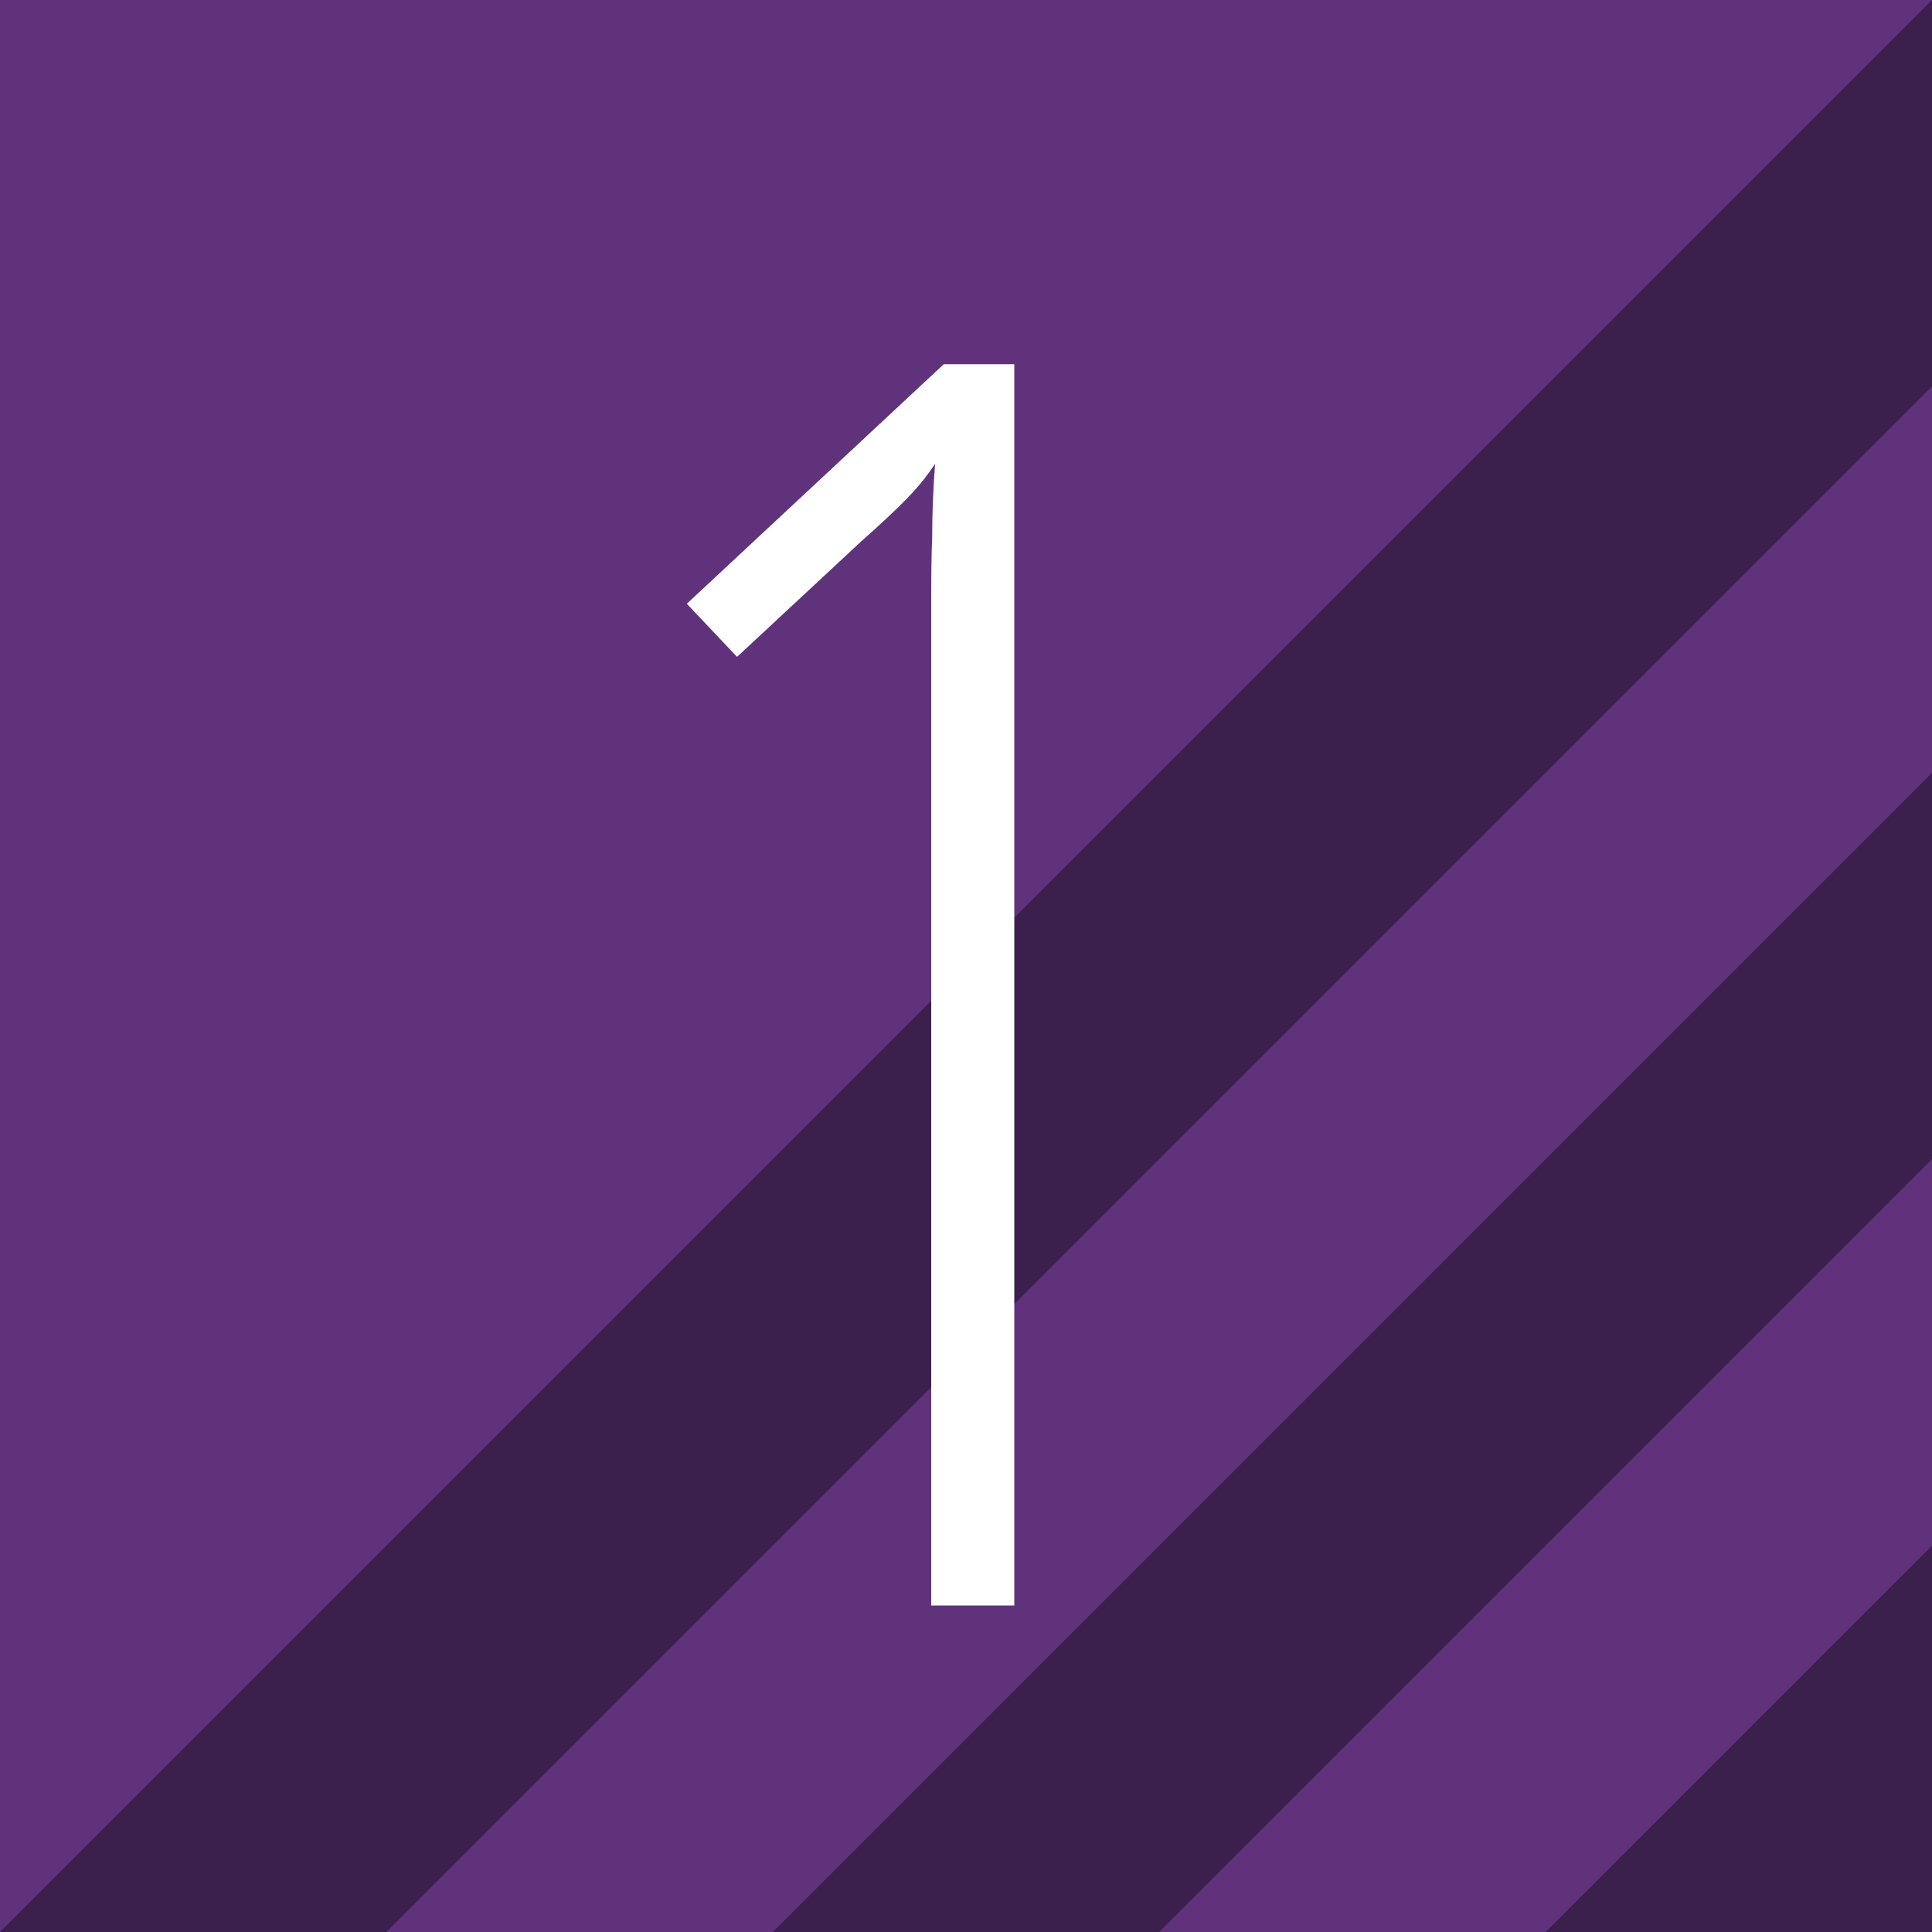
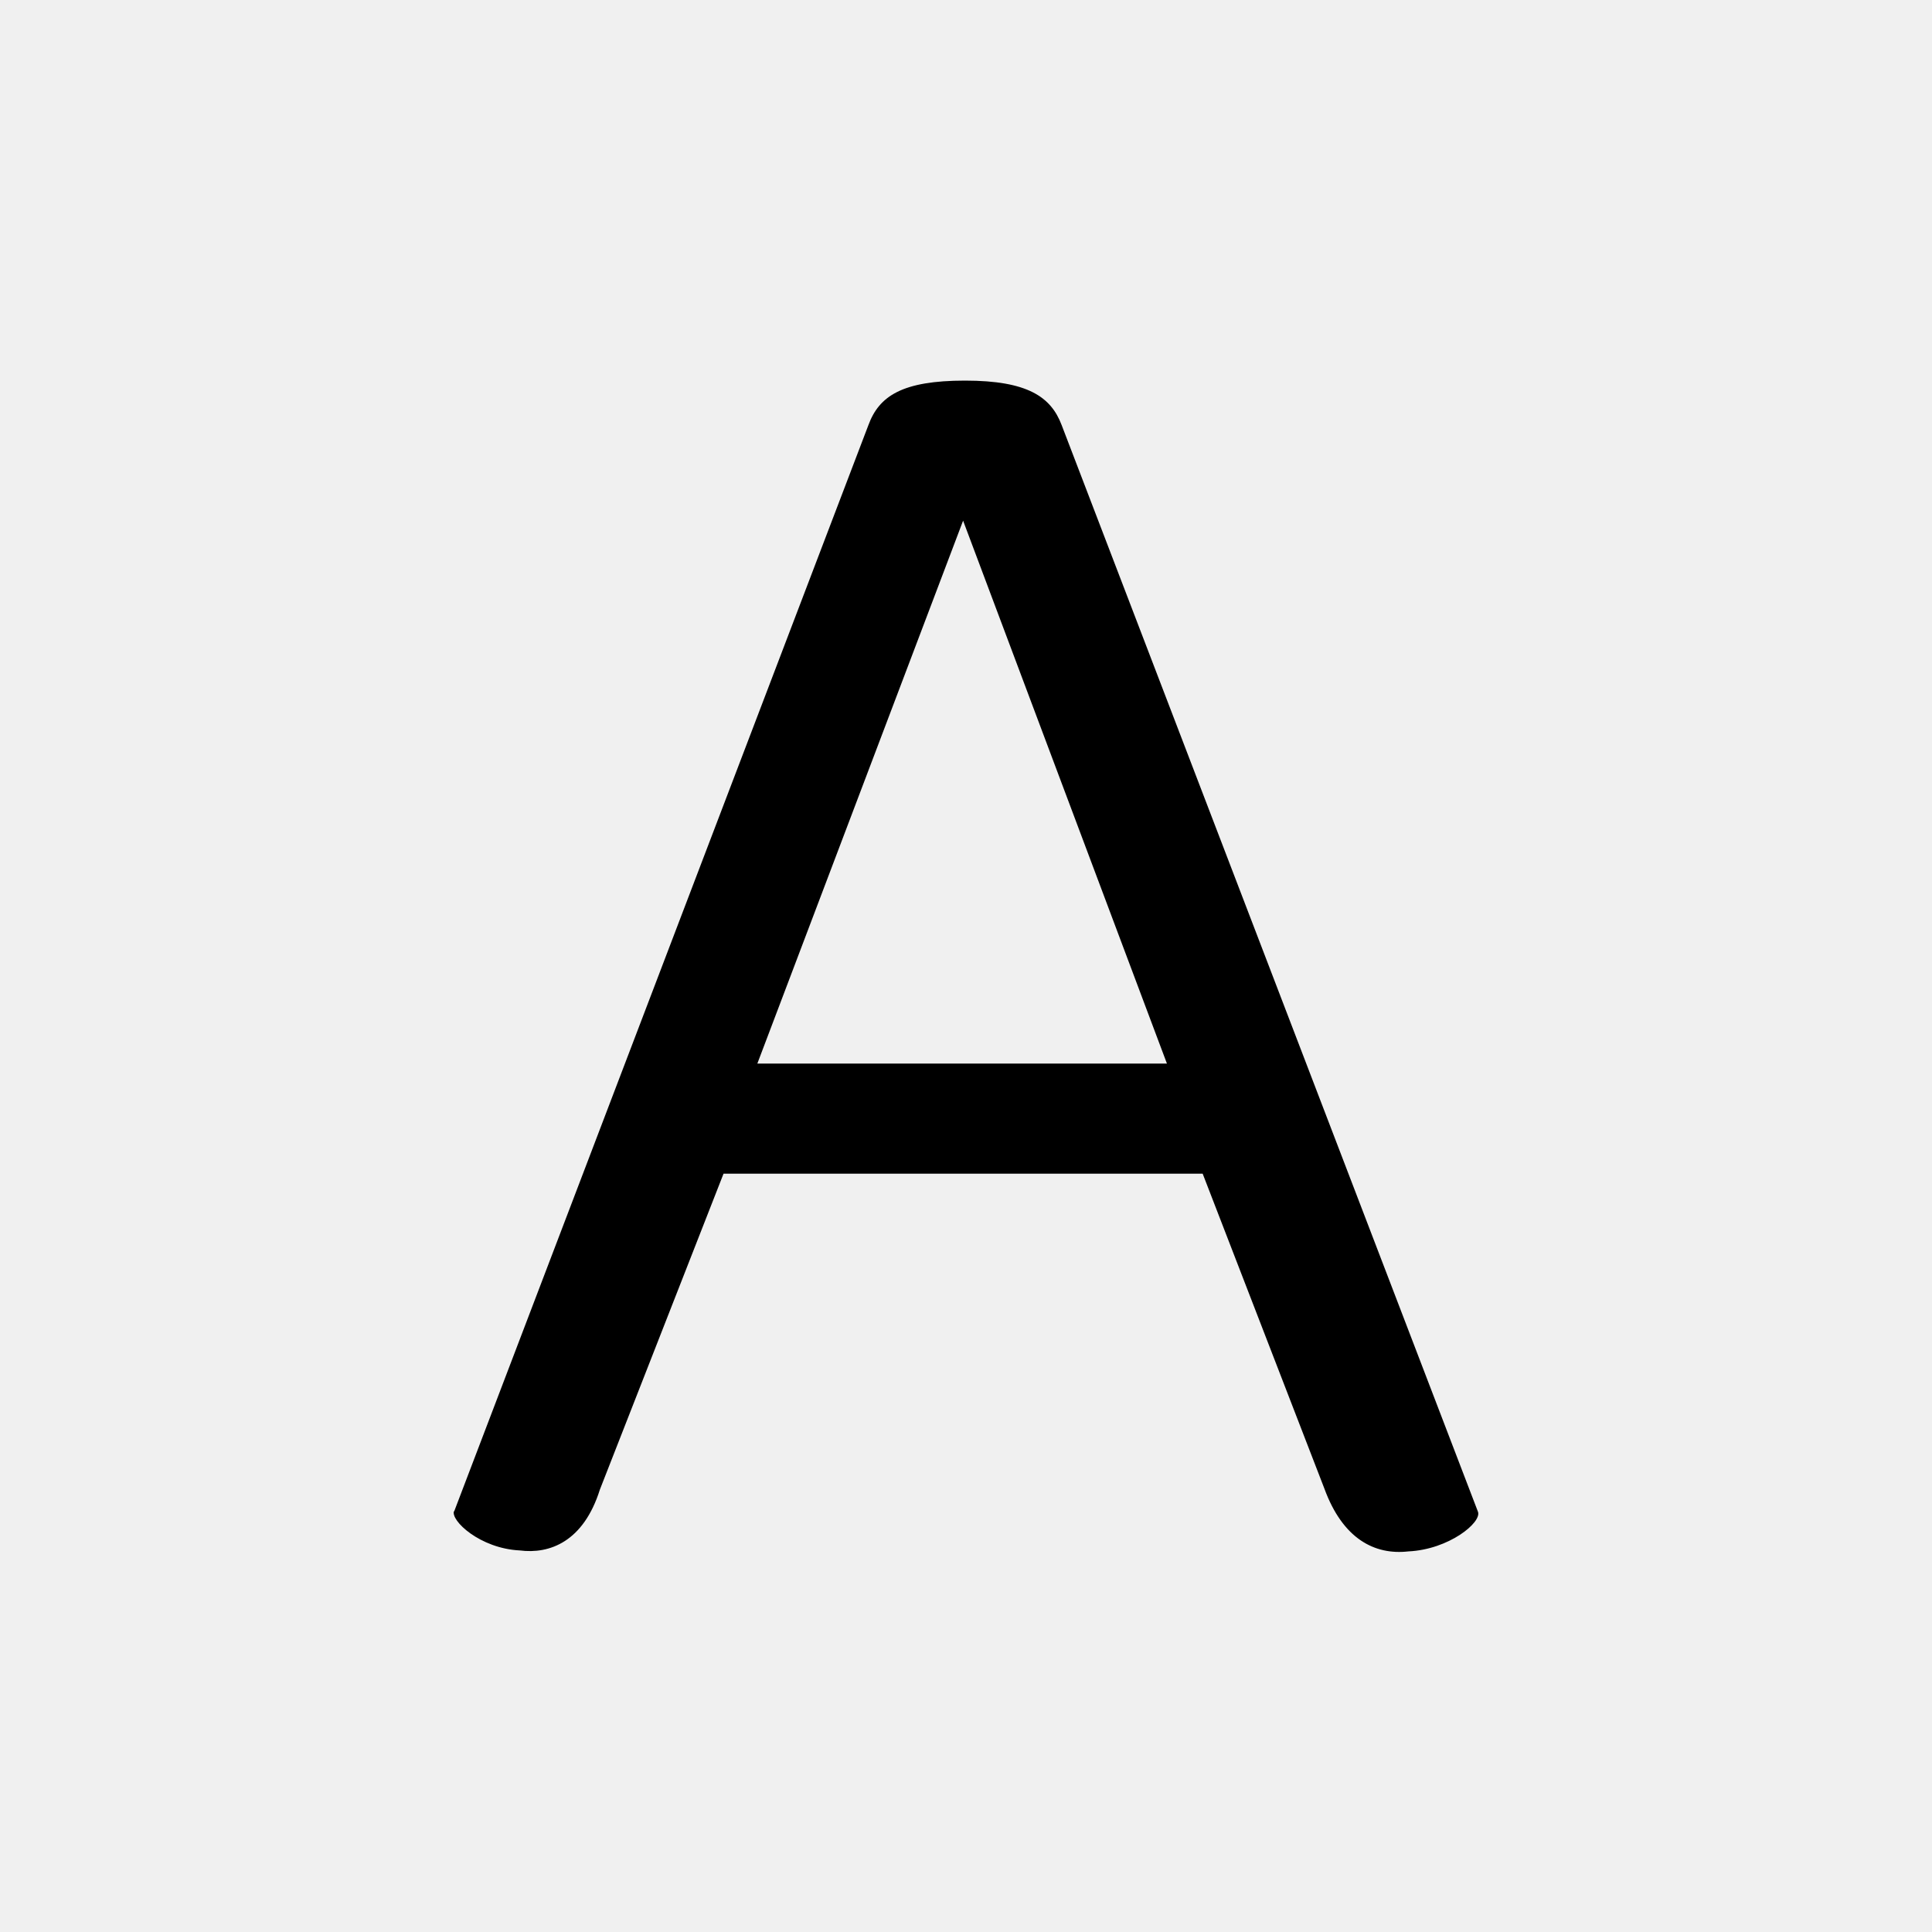
- <svg xmlns="http://www.w3.org/2000/svg" viewBox="0 0 200 200">
+ <svg xmlns="http://www.w3.org/2000/svg" id="Laag_1" data-name="Laag 1" version="1.1" viewBox="0 0 200 200">
  <defs>
    <style>
-       .light { fill: #3b1f4d; }
-       .text { fill: #fff; }
-       .dark { fill: #60327c; }
+       .cls-1 {
+         fill: #000;
+         stroke-width: 0px;
+       }
    </style>
  </defs>
-   <rect class="dark" x="0" y="0" width="200" height="200" />
-   <polygon class="light" points="0 200 200 0 200 200 0 200" />
-   <polygon class="dark" points="40 200 200 40 200 200 40 200" />
-   <polygon class="light" points="80 200 200 80 200 200 80 200" />
-   <polygon class="dark" points="120 200 200 120 200 200 120 200" />
-   <polygon class="light" points="160 200 200 160 200 200 160 200" />
-   <path class="text" d="M105.1,166.2h-8.7v-96.2c0-2.5,0-5,0-7.3,0-2.3,0-4.7.1-7.1,0-2.4.1-5,.3-7.6-.9,1.4-2,2.7-3.2,3.9s-2.7,2.6-4.4,4.1l-12.9,12-5.2-5.5,26.6-24.8h7.3v128.5Z" />
+   <path class="cls-1" d="M47,156.5l42.9-112.5c1.1-3,3.5-4.6,10-4.6s8.9,1.7,10,4.6l43.1,112.5c.4,1.1-3,3.9-7.2,4.1-3.5.4-6.8-1.3-8.7-6.5l-12.6-32.6h-49.6l-12.8,32.7c-1.7,5.4-5.2,6.7-8.3,6.3-4.1-.2-7.2-3.1-6.8-4.1ZM120.8,110.1l-21.1-56.2-21.3,56.2h42.4Z" />
</svg>
